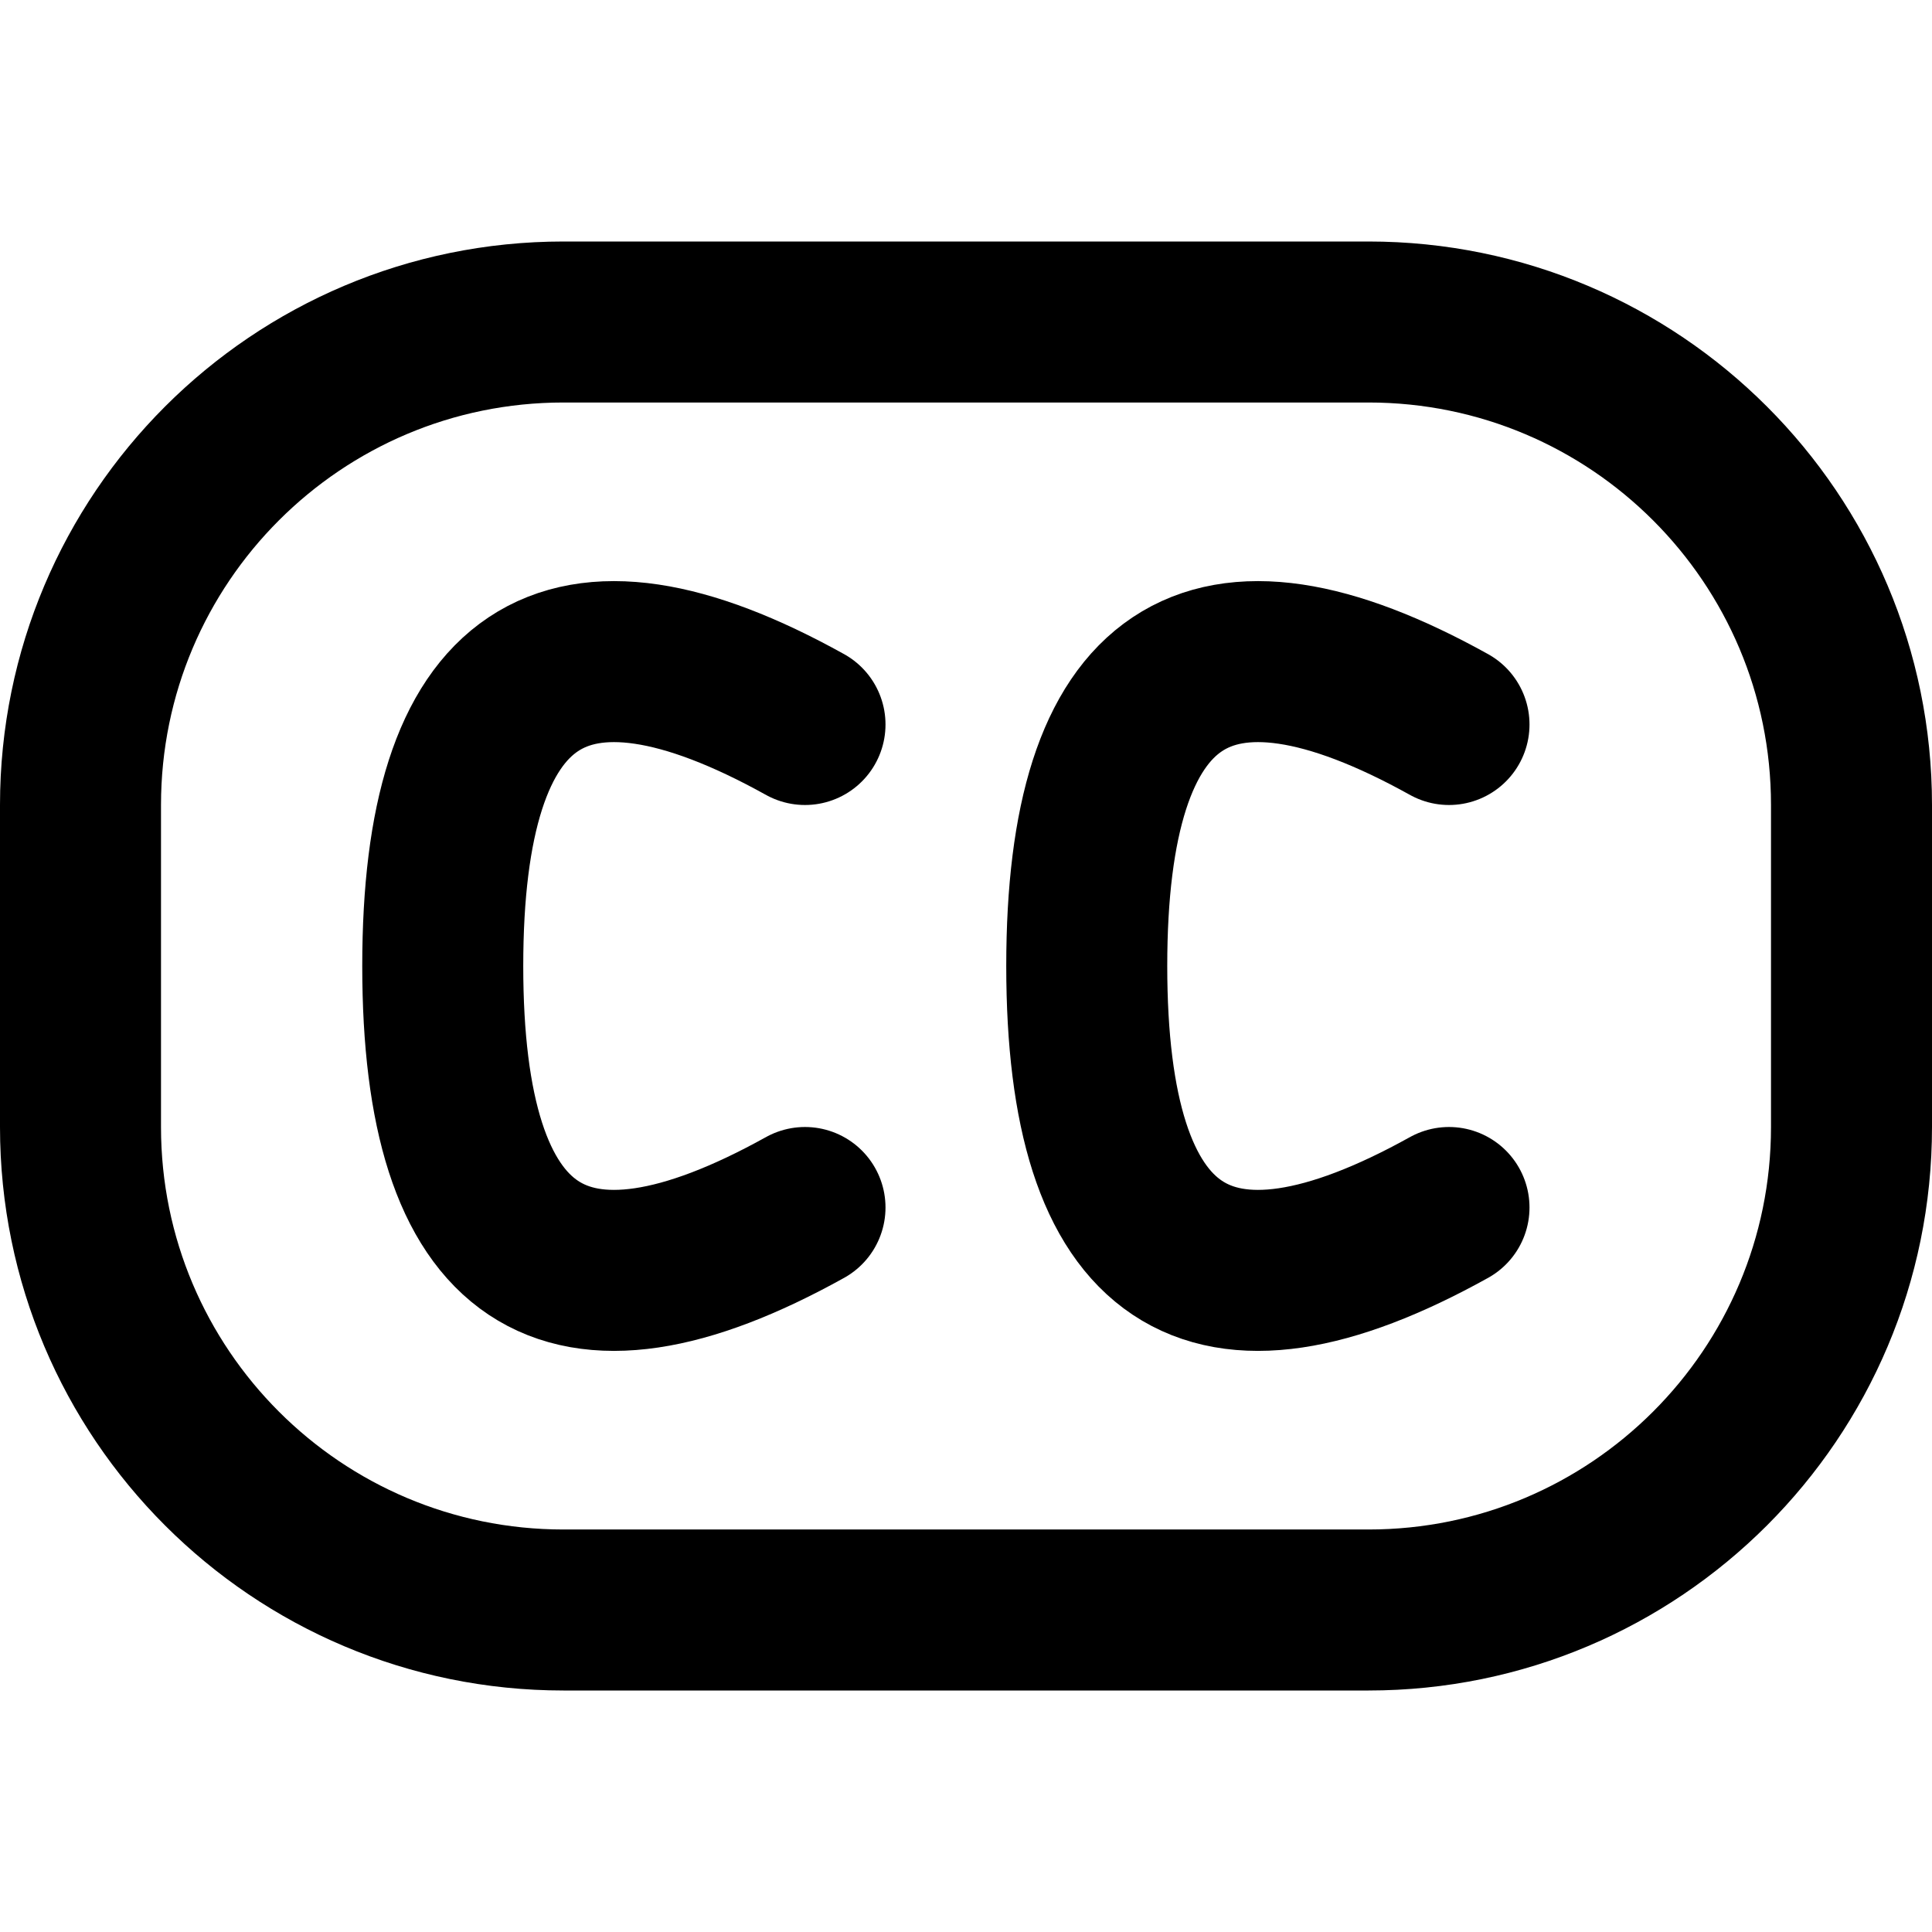
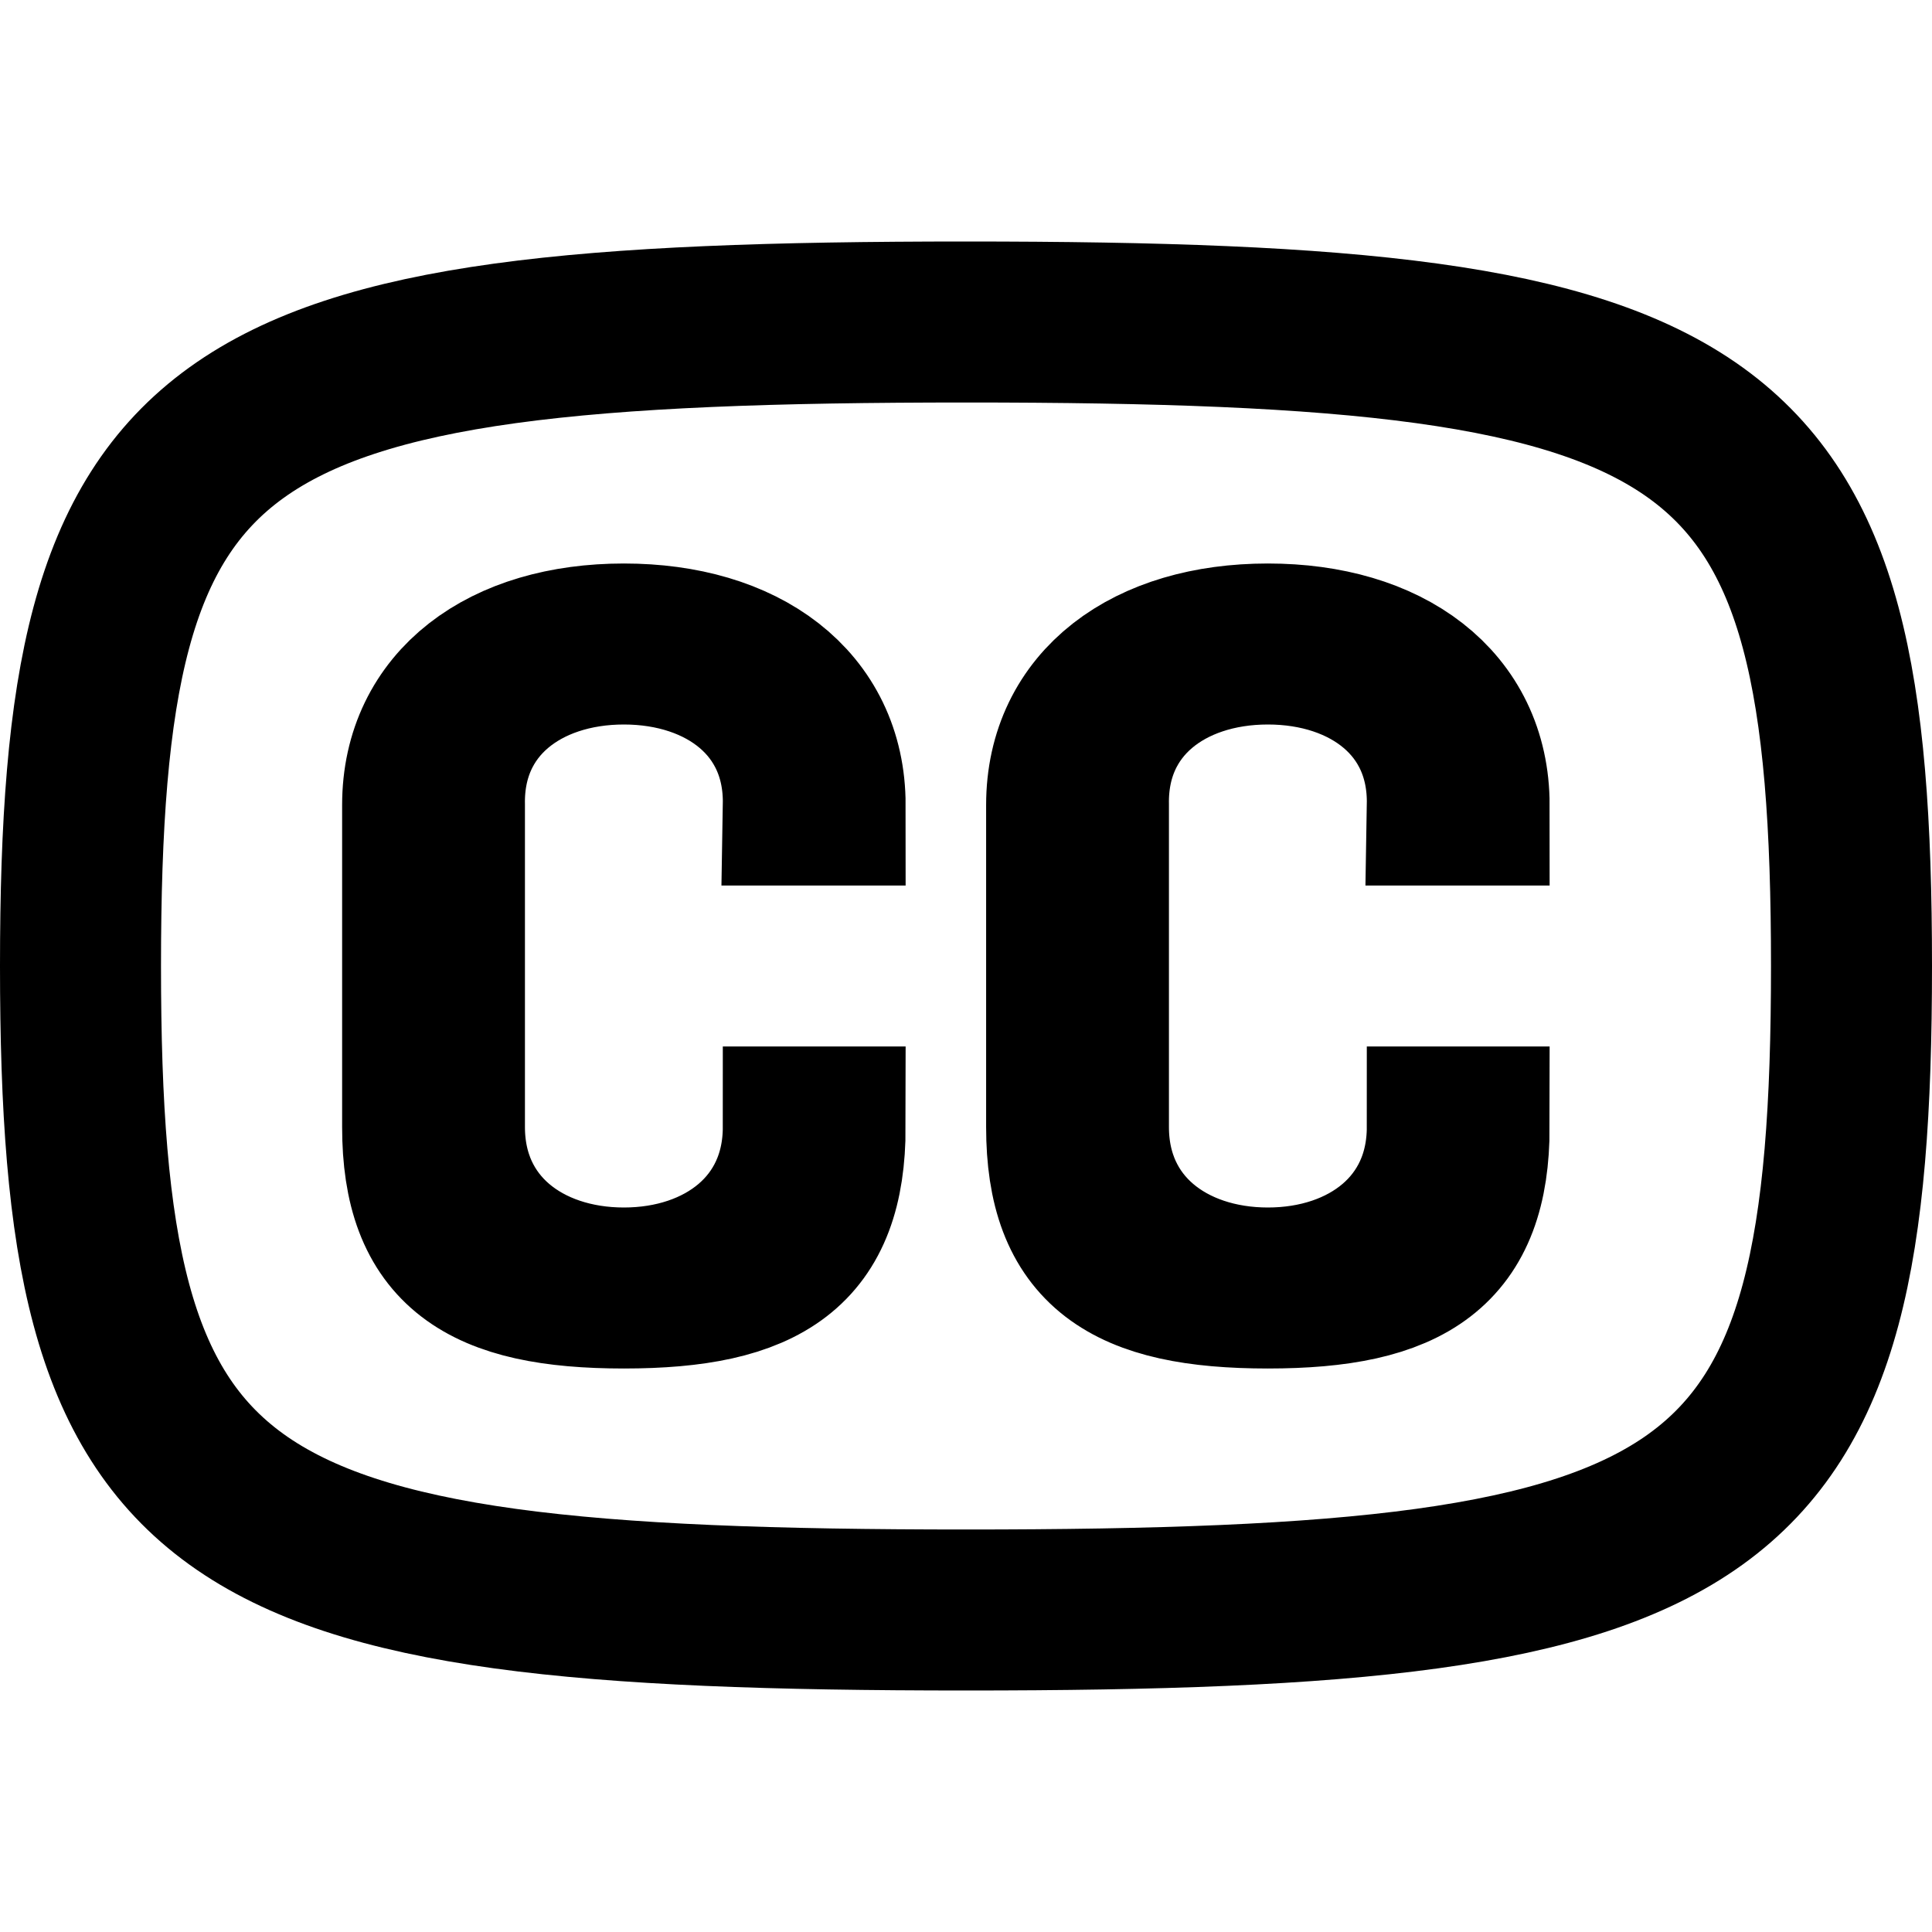
- <svg xmlns="http://www.w3.org/2000/svg" width="800px" height="800px" viewBox="0 0 24 24" fill="none">
-   <rect x="1" y="4" width="22" height="16" rx="6" stroke="#000000" stroke-width="2" />
-   <path d="M10 9Q5.5 6.5 5.5 12Q5.5 17.5 10 15M18 9Q13.5 6.5 13.5 12Q13.5 17.5 18 15" stroke="#000000" stroke-width="2" stroke-linecap="round" />
+ <svg xmlns="http://www.w3.org/2000/svg" width="800px" height="800px" viewBox="0 0 24 24">
+   <path fill="none" stroke="#000000" stroke-width="2" d="M1,12 C1,5 2.5,4 12,4 C21.5,4 23,5 23,12 C23,19 21.5,20 12,20 C2.5,20 1,19 1,12 Z M5.25,14 C5.25,15.5 6,16 7.75,16 C9.5,16 10.25,15.5 10.25,14 L9.979,14 C9.979,15.25 8.979,16 7.75,16 C6.521,16 5.521,15.25 5.521,14 L5.521,10 C5.5,8.75 6.5,8 7.75,8 C9,8 10,8.75 9.979,10 L10.25,10 C10.25,8.75 9.229,8 7.75,8 C6.271,8 5.25,8.75 5.25,10 L5.25,14 Z M13.25,14 C13.25,15.5 14,16 15.75,16 C17.5,16 18.25,15.5 18.25,14 L17.979,14 C17.979,15.25 16.979,16 15.75,16 C14.521,16 13.521,15.25 13.521,14 L13.521,10 C13.5,8.75 14.5,8 15.75,8 C17,8 18,8.75 17.979,10 L18.25,10 C18.25,8.75 17.229,8 15.75,8 C14.271,8 13.25,8.75 13.25,10 L13.25,14 Z" />
</svg>
